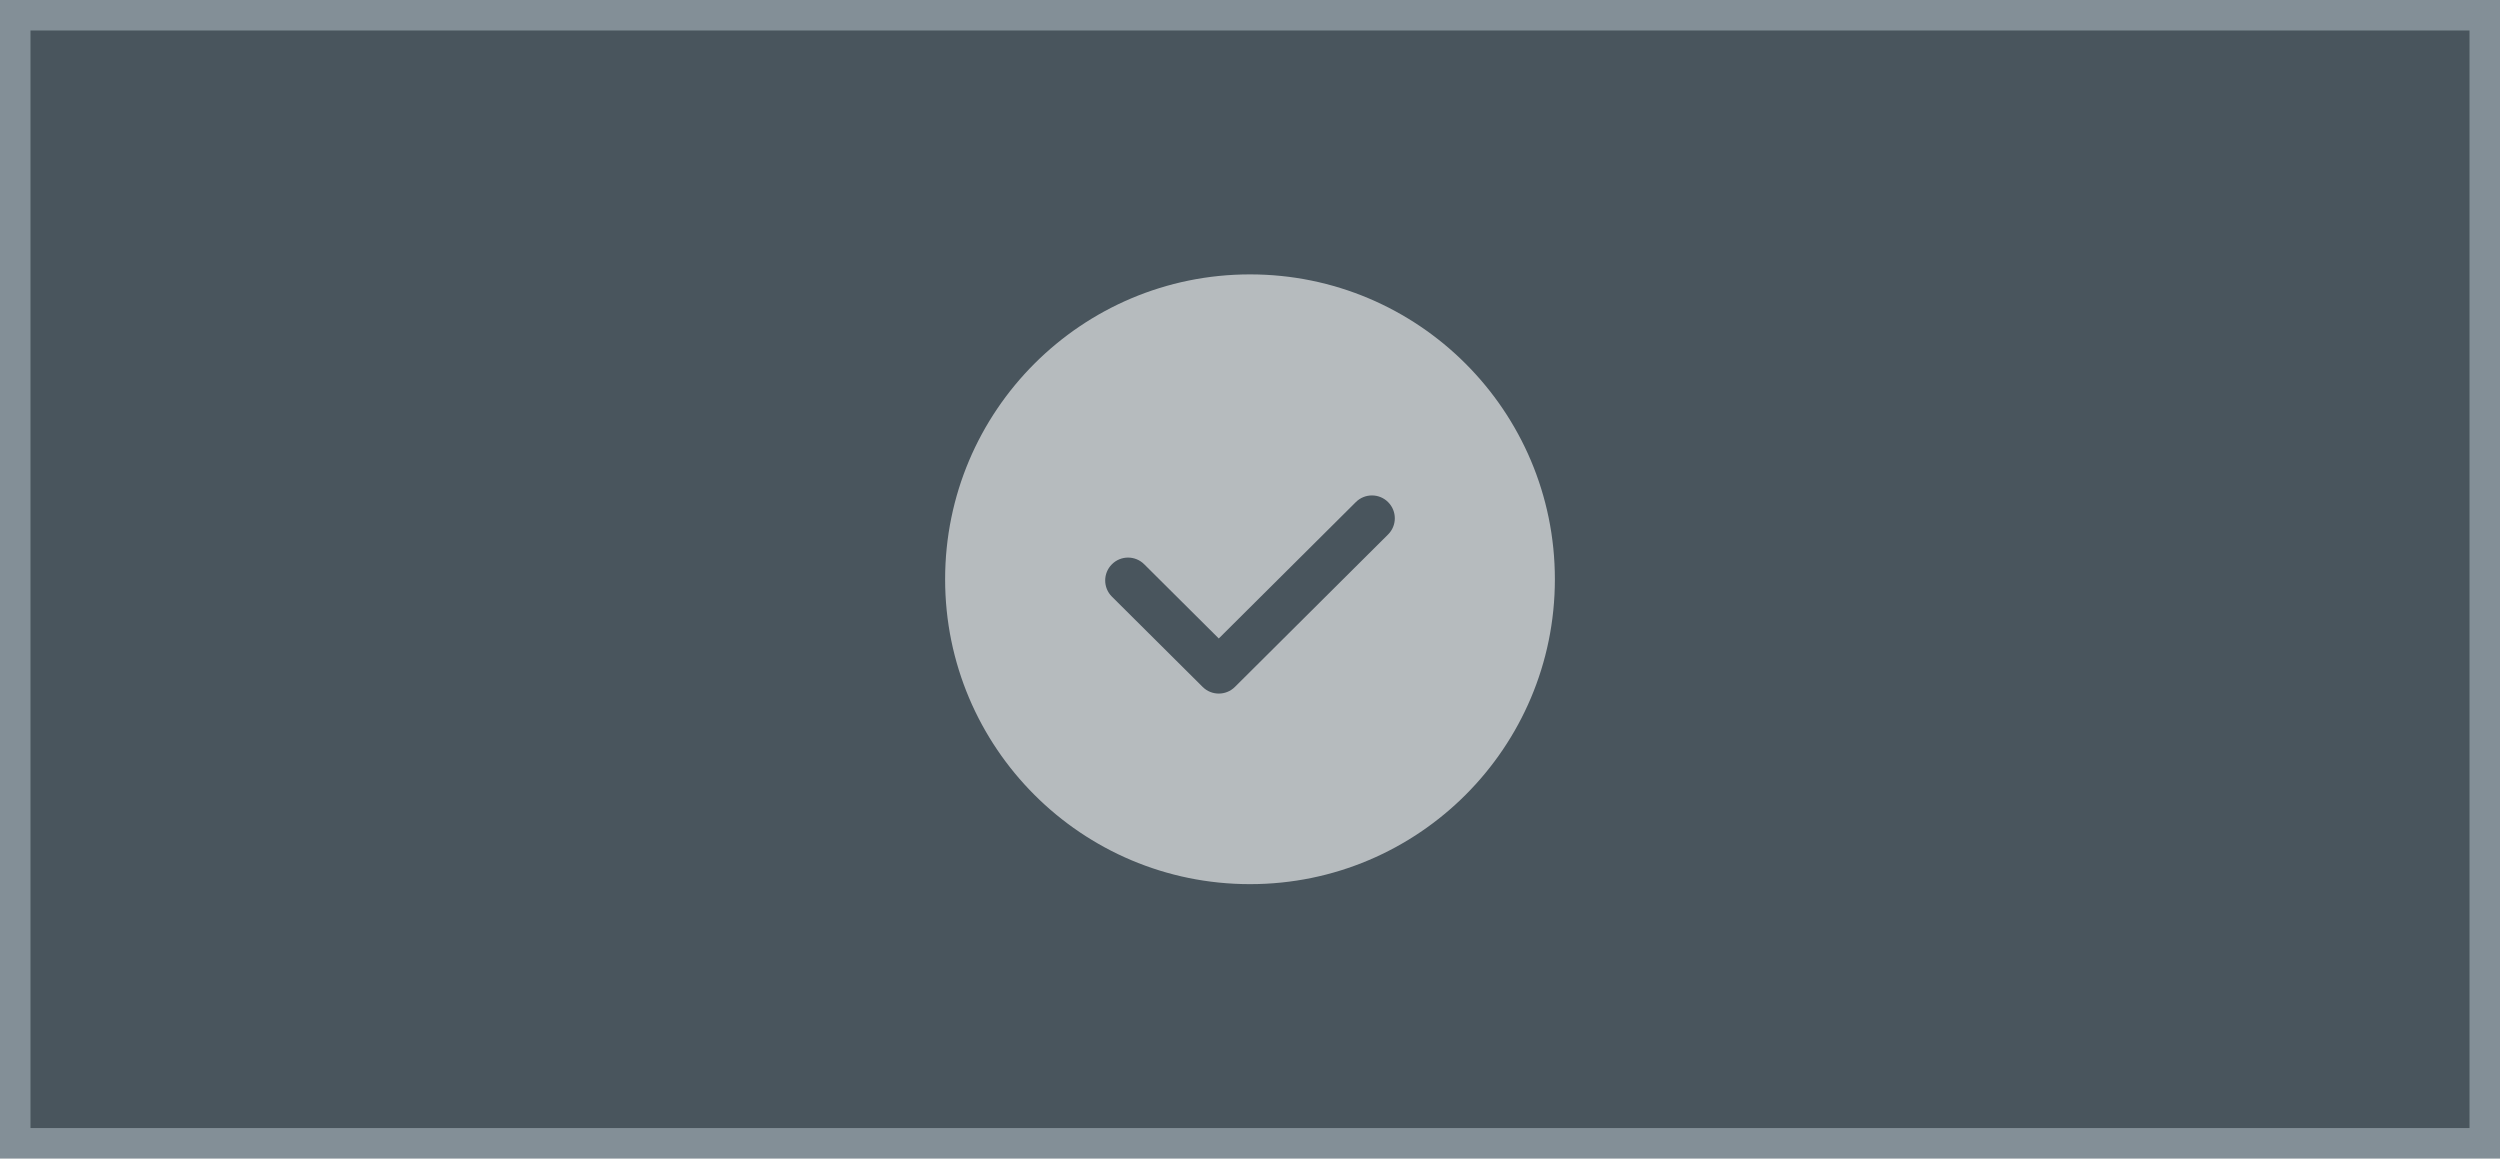
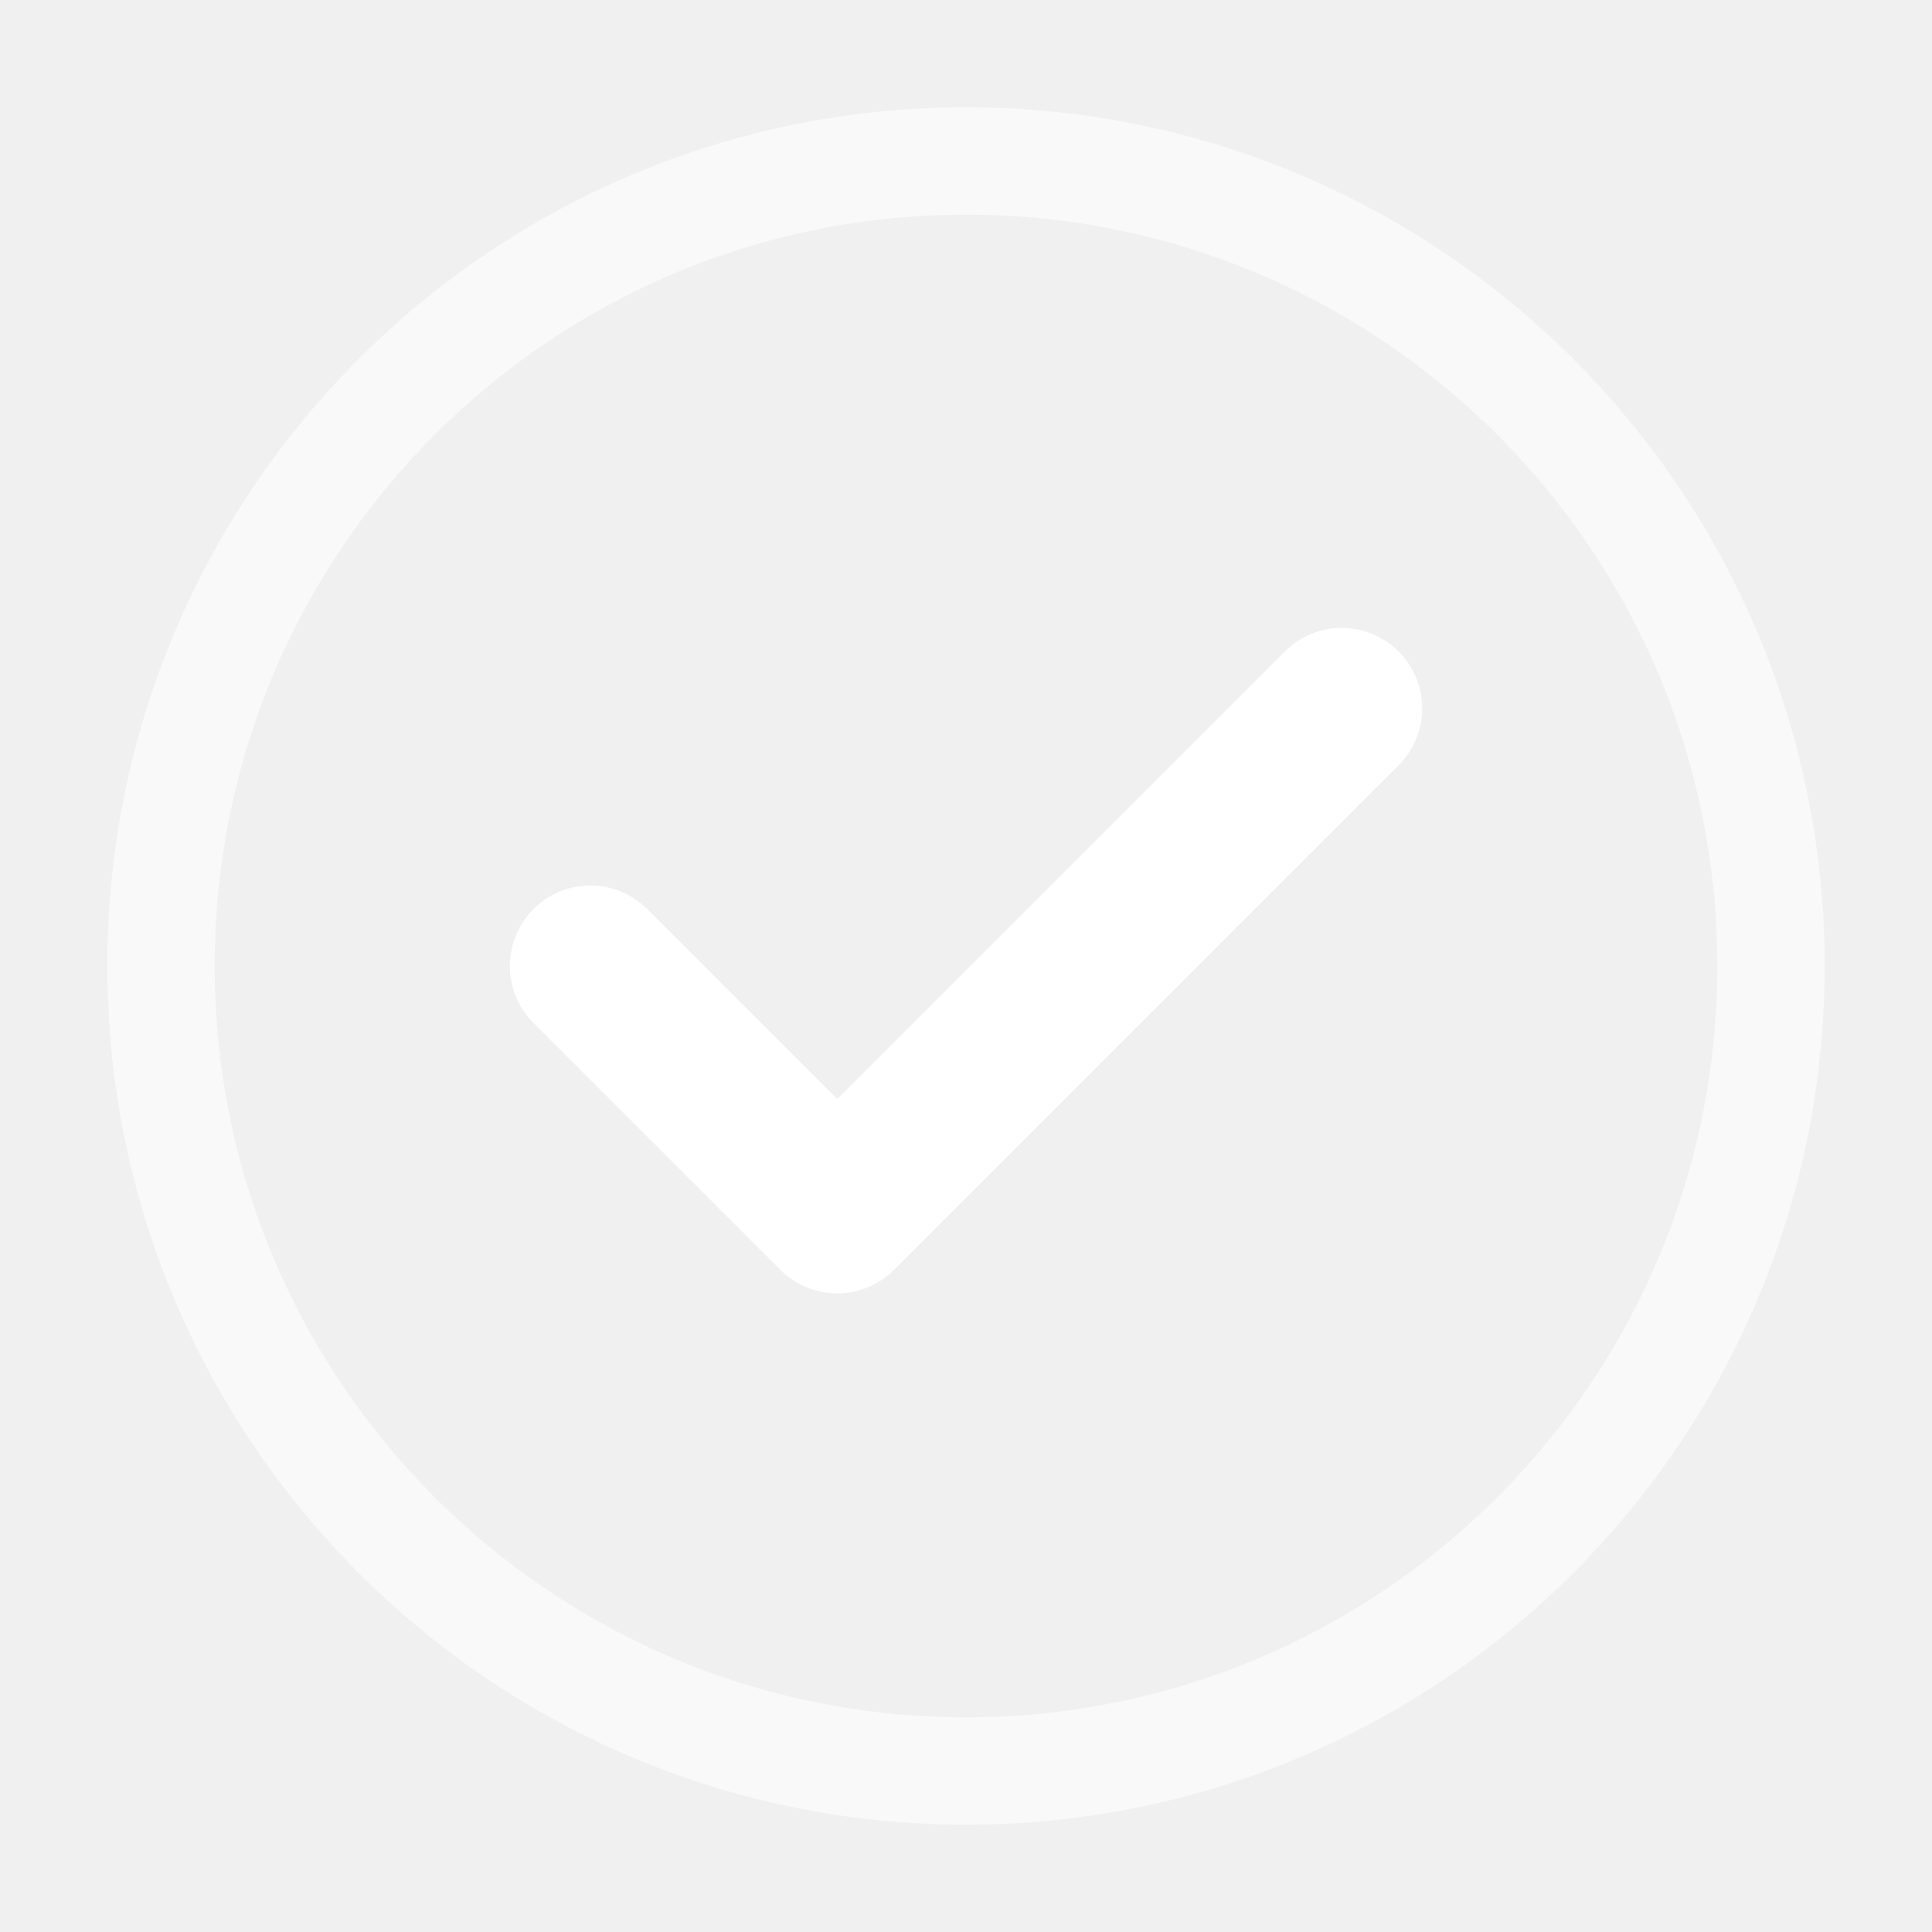
- <svg xmlns="http://www.w3.org/2000/svg" preserveAspectRatio="none" overflow="visible" style="display: block;" width="82" height="38" viewBox="0 0 82 38" fill="none">
-   <g id="Frame 61">
-     <rect x="0.5" y="0.5" width="81" height="37" fill="#49555D" />
-     <rect x="0.5" y="0.5" width="81" height="37" stroke="#838F97" />
-     <path id="Subtract" opacity="0.6" d="M41 9C46.523 9 51 13.477 51 19C51 24.523 46.523 29 41 29C35.477 29 31 24.523 31 19C31 13.477 35.477 9 41 9ZM45.531 16.471C45.239 16.177 44.764 16.177 44.471 16.469L39.976 20.942L37.529 18.507C37.236 18.215 36.761 18.216 36.469 18.51C36.177 18.803 36.177 19.278 36.471 19.57L39.447 22.531C39.74 22.822 40.212 22.822 40.505 22.531L45.529 17.531C45.823 17.239 45.823 16.764 45.531 16.471Z" fill="white" />
-   </g>
+ <svg xmlns="http://www.w3.org/2000/svg" width="18" height="18" viewBox="0 0 18 18" fill="none">
+   <circle cx="9" cy="9" r="7.5" stroke="white" stroke-opacity="0.6" />
+   <path d="m5.5 9 2.3 2.3 4.7-4.7" stroke="white" stroke-width="1.5" stroke-linecap="round" stroke-linejoin="round" />
</svg>
